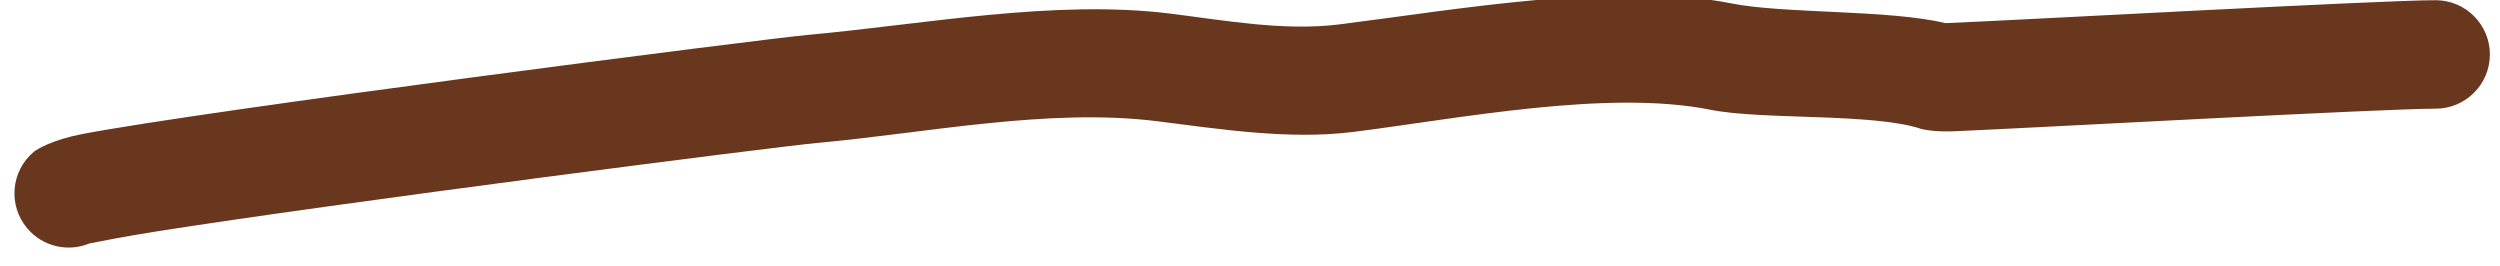
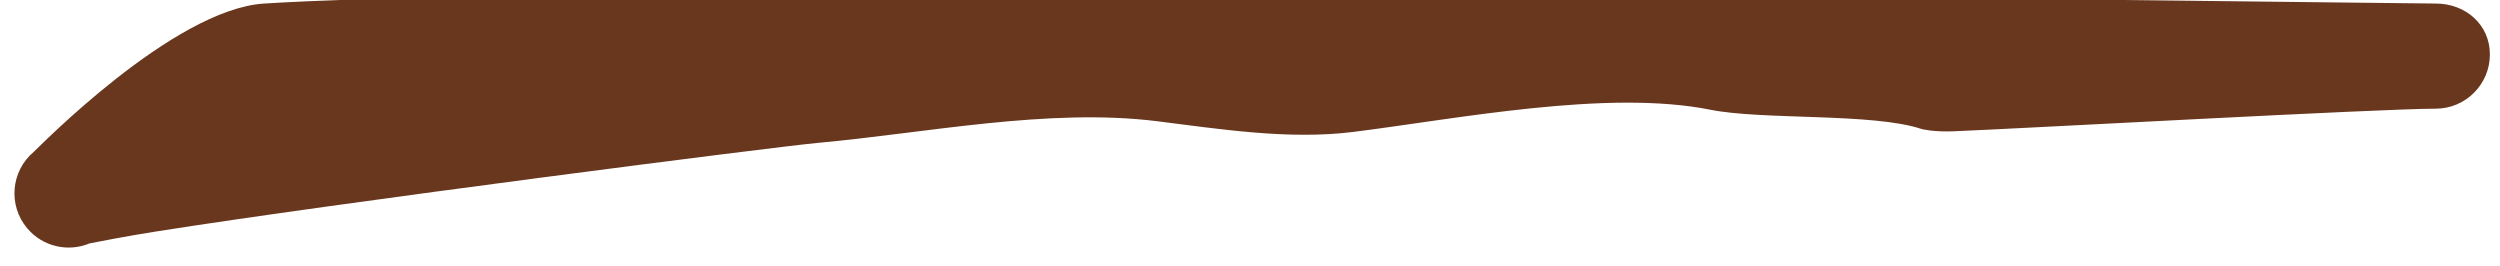
<svg xmlns="http://www.w3.org/2000/svg" width="100%" height="100%" viewBox="0 0 481 51" version="1.1" xml:space="preserve" style="fill-rule:evenodd;clip-rule:evenodd;stroke-linejoin:round;stroke-miterlimit:2;">
  <g transform="matrix(1,0,0,1,226,-6373)">
    <g transform="matrix(1,0,0,1,-638.525,690.98)">
-       <path d="M429.729,5728.86C430.961,5728.61 436.712,5727.48 442.427,5726.58C477.414,5721.04 561.95,5710.23 569.882,5709.51C590.612,5707.63 614.279,5702.74 635.127,5705.34C647.272,5706.86 660.504,5708.95 672.834,5707.41C692.825,5704.91 721.738,5699.16 741.582,5703.13C751.67,5705.15 772.868,5703.72 782.172,5706.82C782.346,5706.88 784.552,5707.44 788.437,5707.28C802.476,5706.7 870.647,5702.93 881.147,5702.93C886.904,5702.93 891.578,5698.25 891.578,5692.5C891.578,5686.74 886.904,5682.06 881.147,5682.06C870.549,5682.06 801.741,5685.85 787.571,5686.44L786.783,5686.47C776.129,5683.86 755.728,5684.69 745.674,5682.68C723.912,5678.32 692.168,5683.97 670.246,5686.71C659.603,5688.04 648.198,5685.95 637.715,5684.64C615.443,5681.86 590.139,5686.72 567.994,5688.73C558.954,5689.56 451.714,5703.3 428.206,5707.84C422.683,5708.91 419.649,5710.71 419.025,5711.23C414.617,5714.94 414.044,5721.52 417.748,5725.93C420.747,5729.5 425.637,5730.56 429.729,5728.86Z" style="fill:rgb(105,55,30);" />
+       <path d="M429.729,5728.86C430.961,5728.61 436.712,5727.48 442.427,5726.58C477.414,5721.04 561.95,5710.23 569.882,5709.51C590.612,5707.63 614.279,5702.74 635.127,5705.34C647.272,5706.86 660.504,5708.95 672.834,5707.41C692.825,5704.91 721.738,5699.16 741.582,5703.13C751.67,5705.15 772.868,5703.72 782.172,5706.82C782.346,5706.88 784.552,5707.44 788.437,5707.28C802.476,5706.7 870.647,5702.93 881.147,5702.93C886.904,5702.93 891.578,5698.25 891.578,5692.5C891.578,5686.74 886.904,5682.7 881.147,5682.7C870.549,5682.7 540.39,5677.95 463.37,5682.7C445.826,5683.78 419.649,5710.71 419.025,5711.23C414.617,5714.94 414.044,5721.52 417.748,5725.93C420.747,5729.5 425.637,5730.56 429.729,5728.86Z" style="fill:rgb(105,55,30);" />
    </g>
  </g>
</svg>
